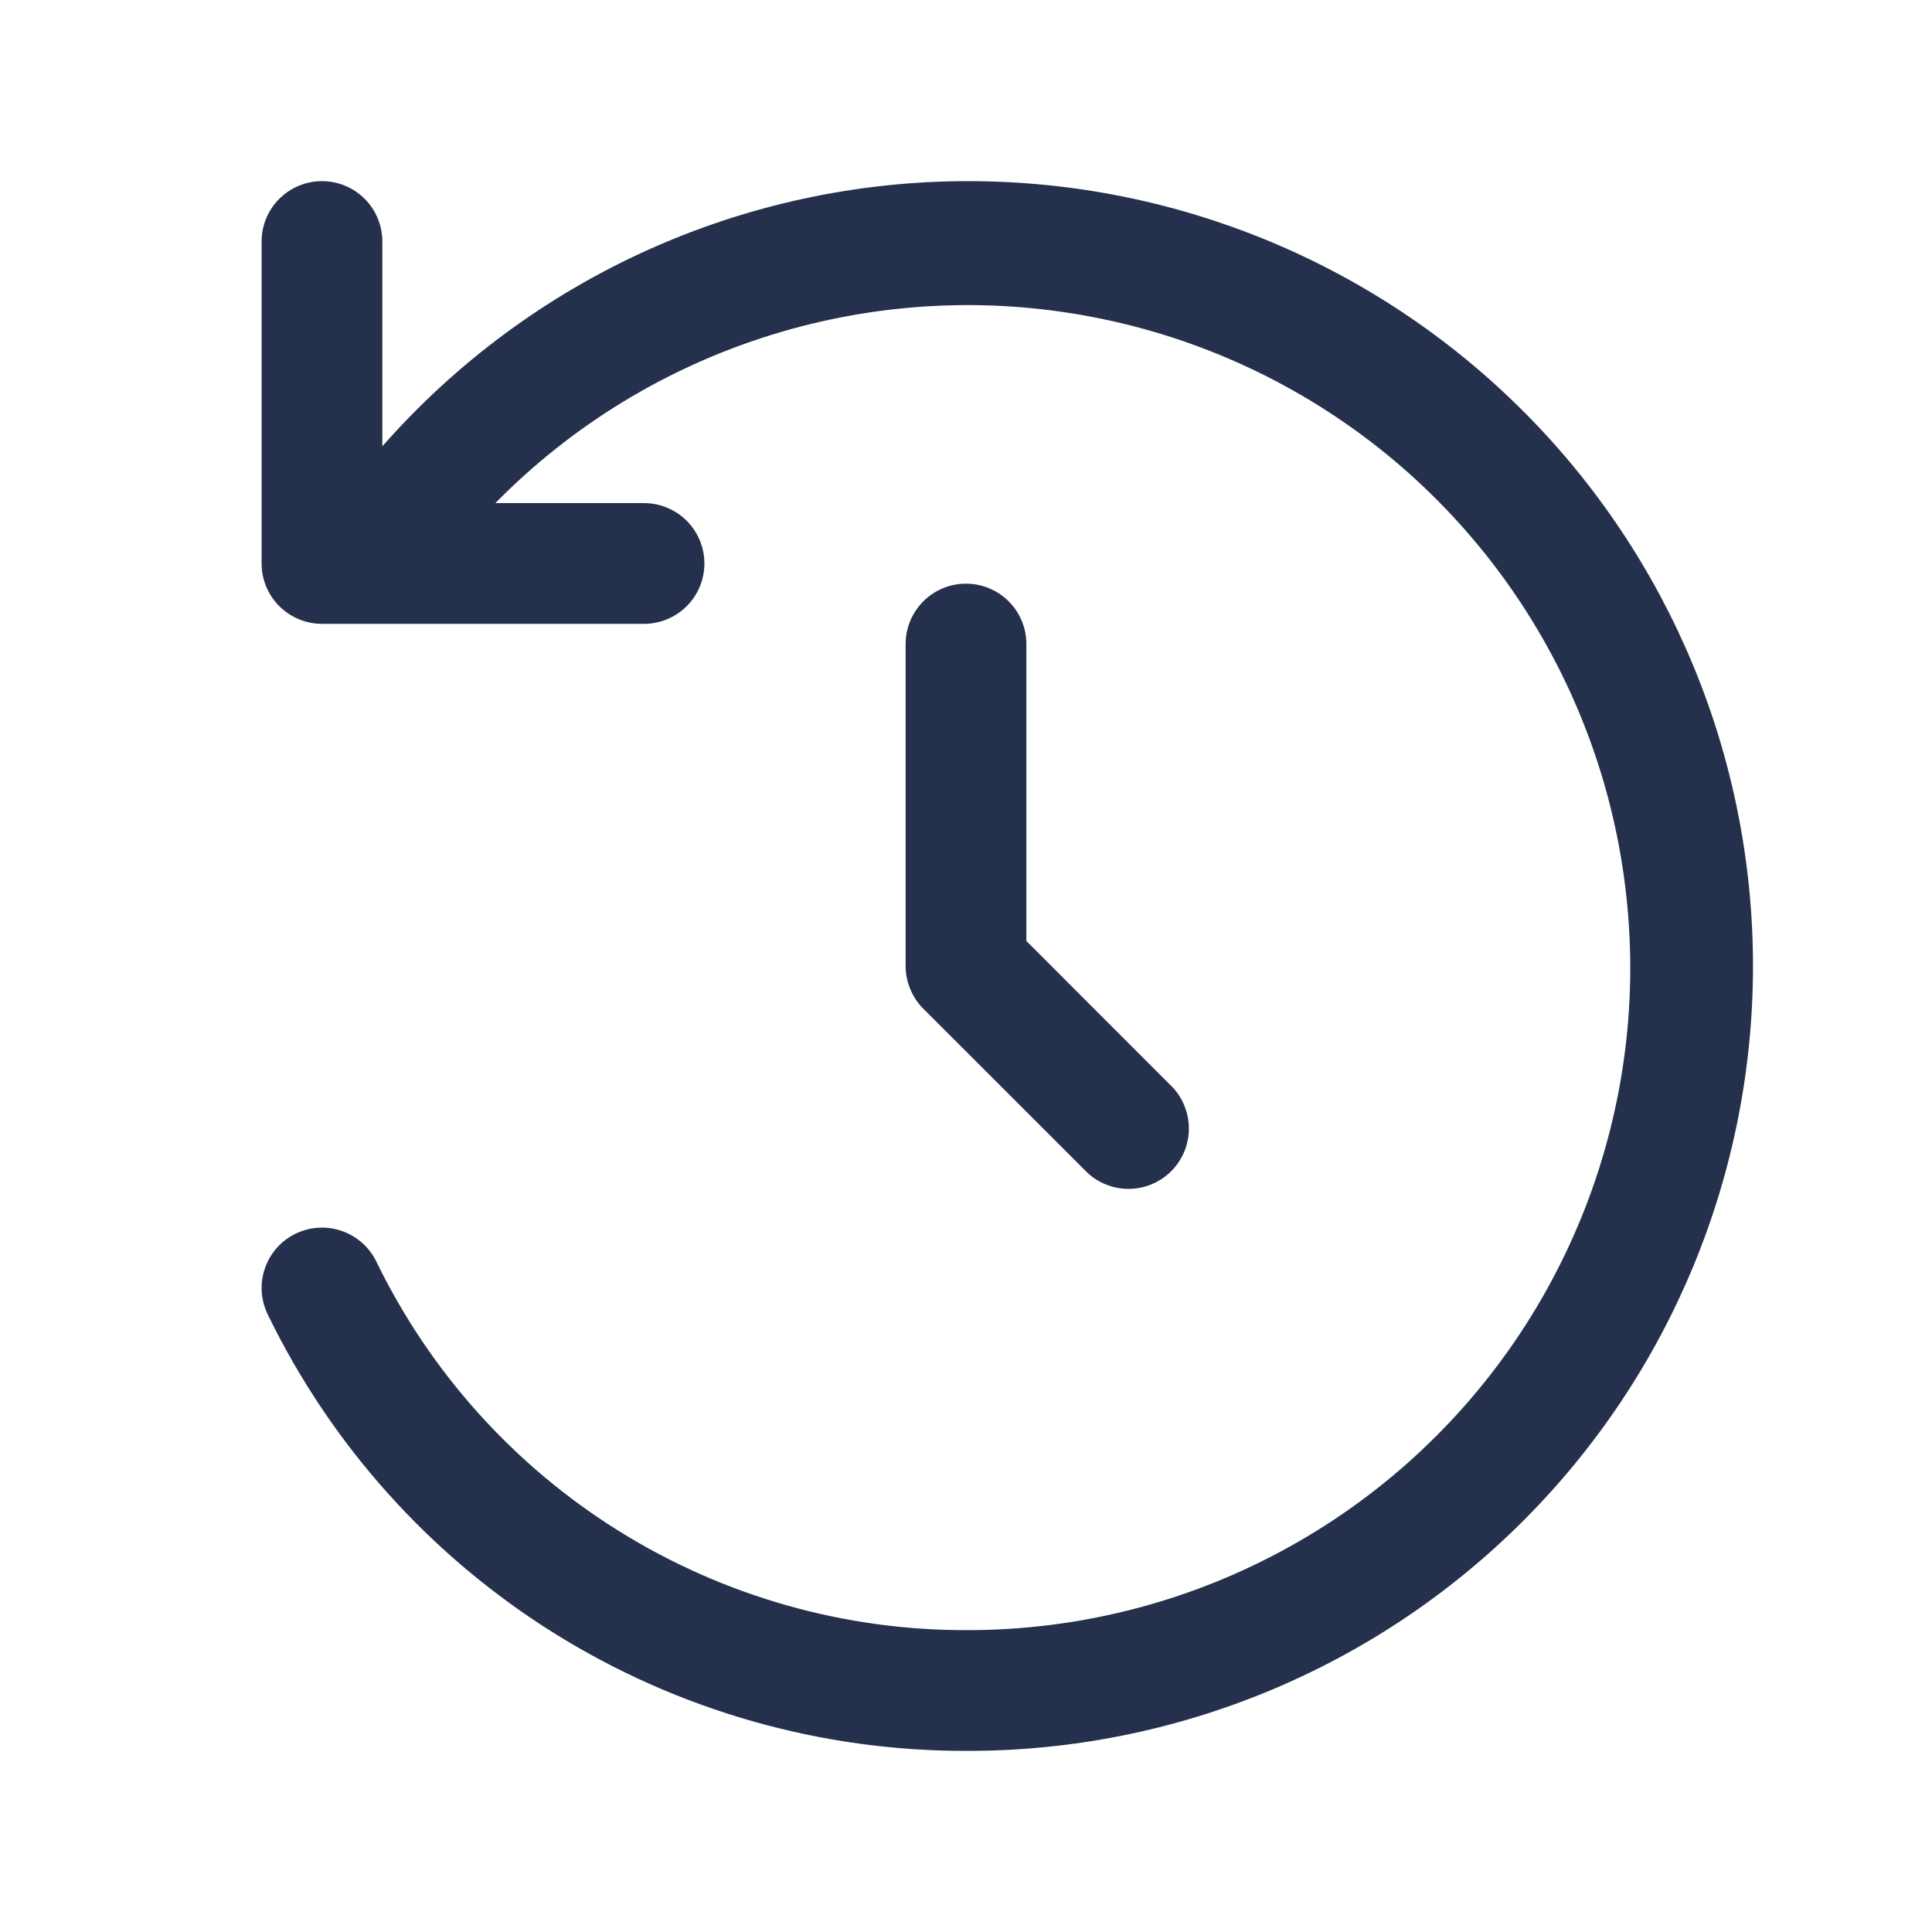
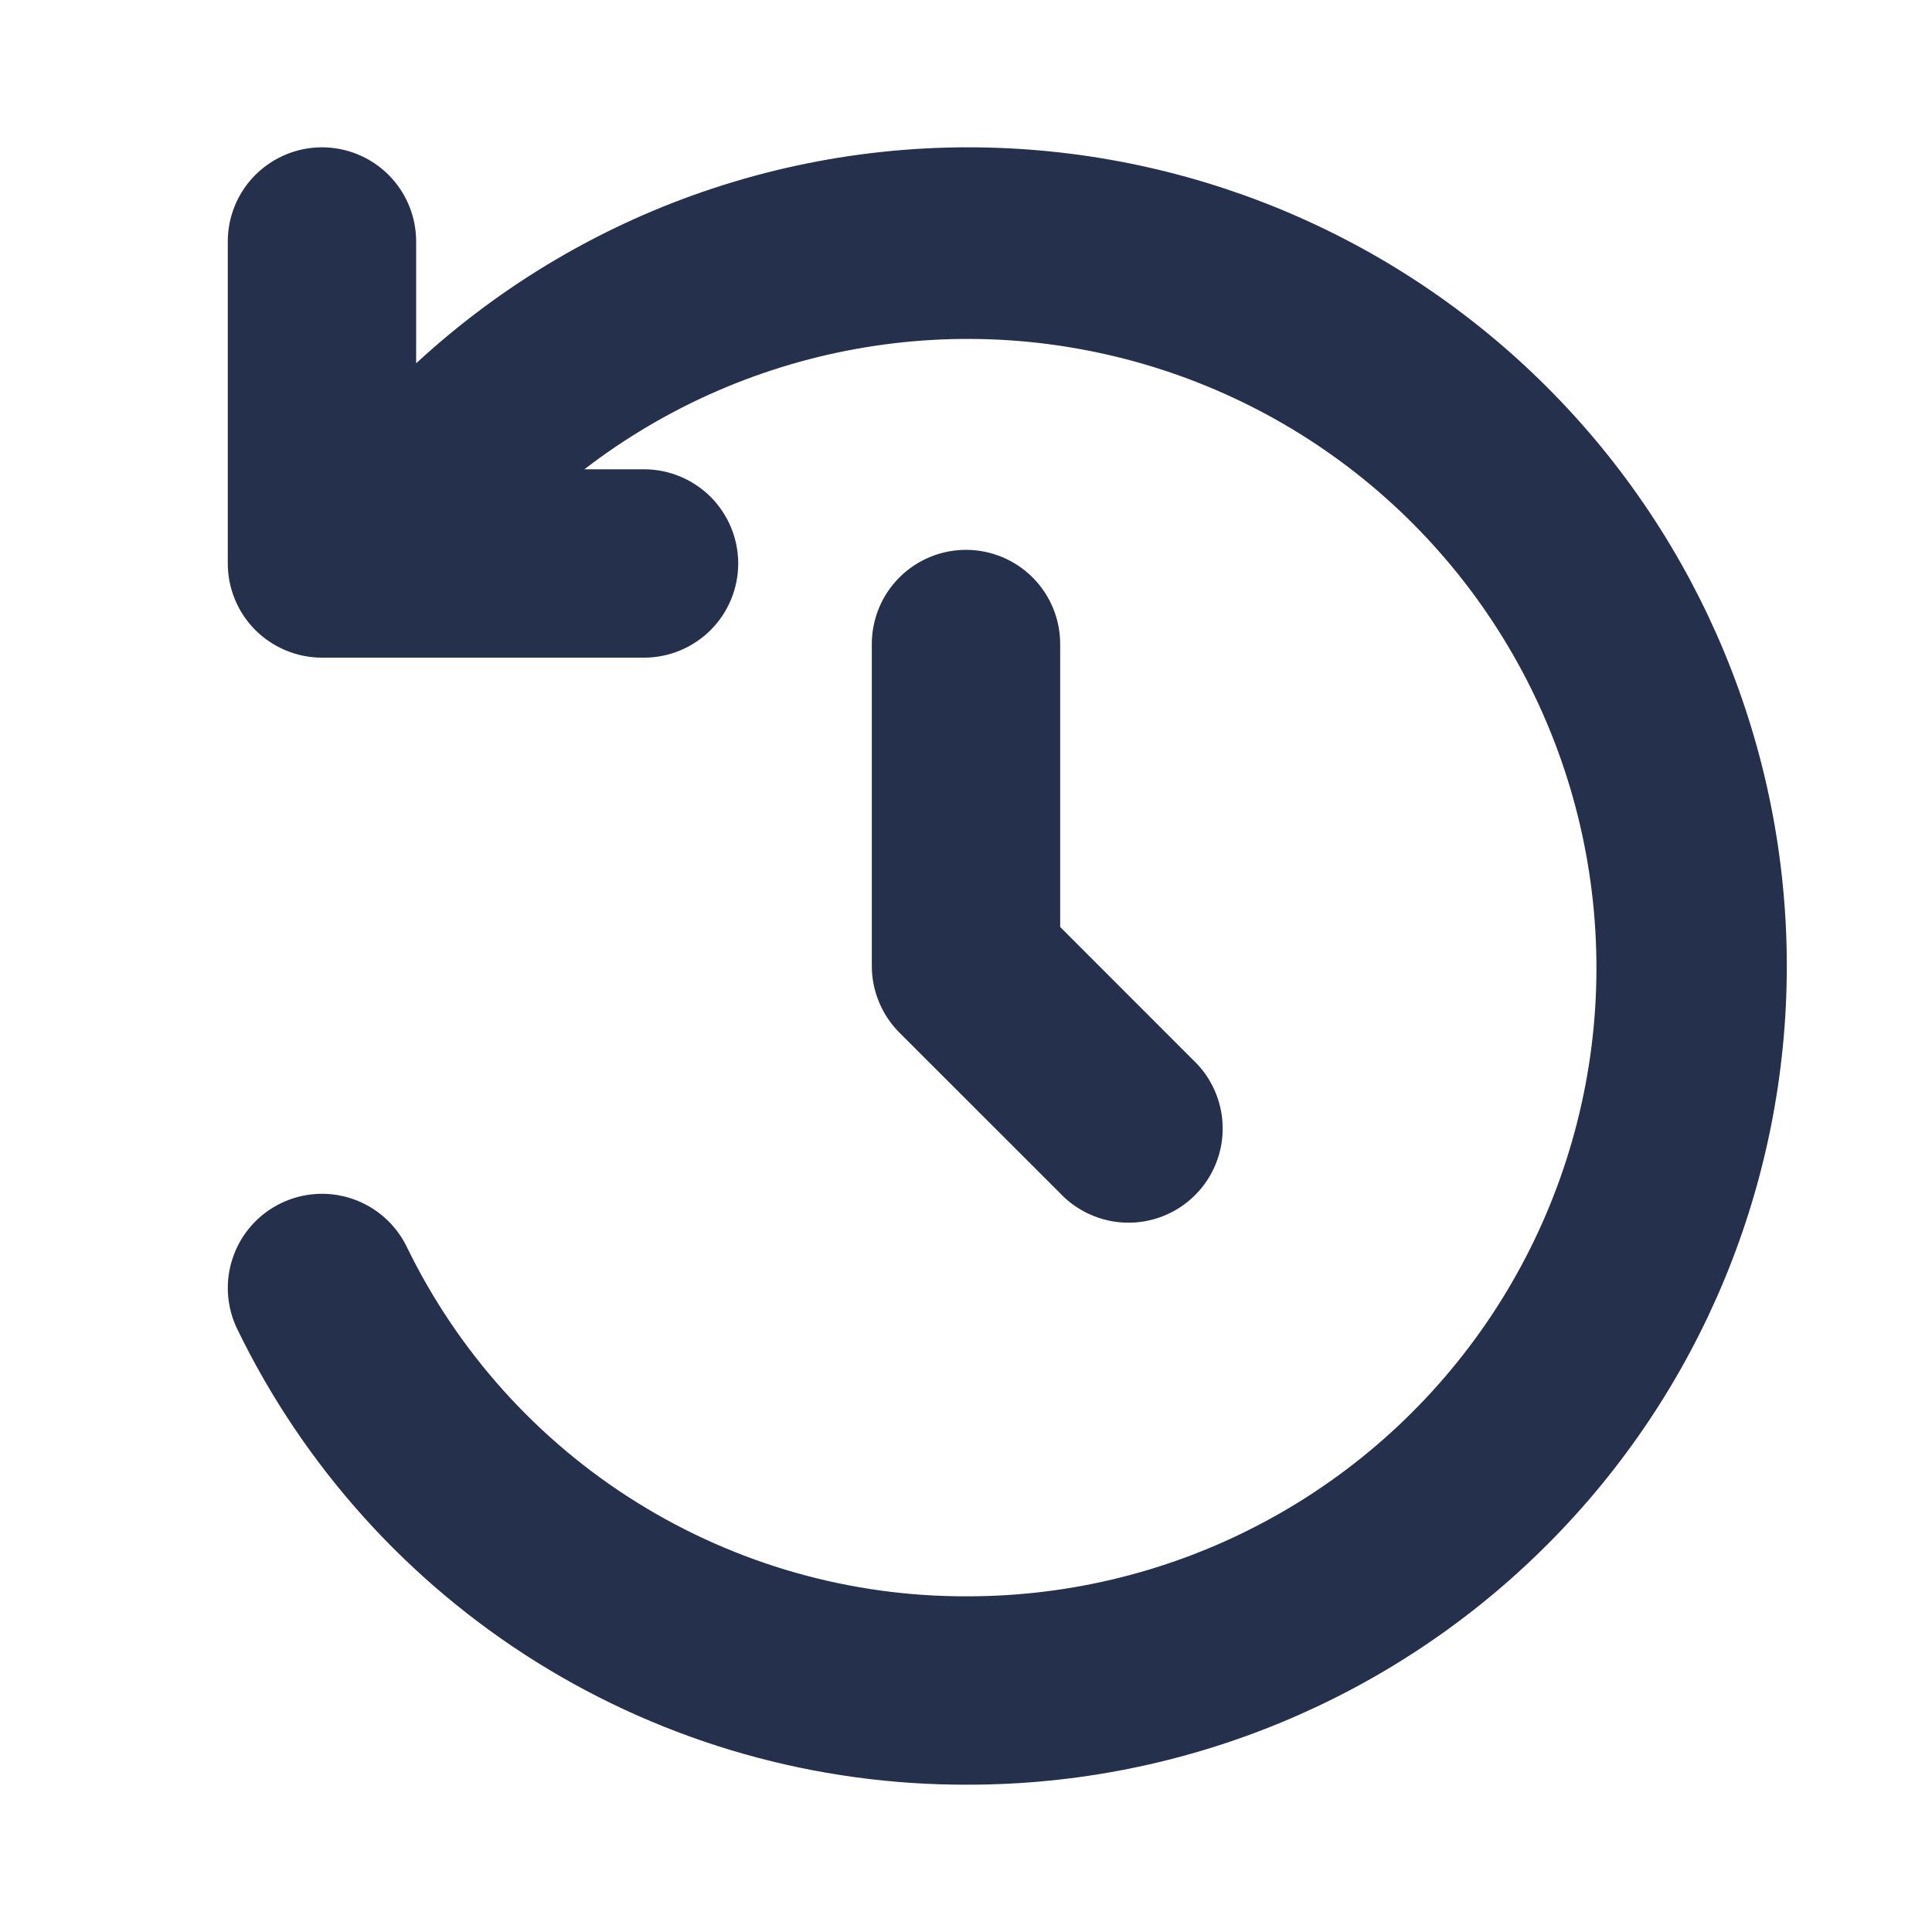
<svg xmlns="http://www.w3.org/2000/svg" width="20" height="20" viewBox="0 0 20 20" fill="none">
  <g id="icon-inverse-order-time">
-     <path id="time-past" d="M10.625 6.667V9.741L12.108 11.225C12.17 11.282 12.219 11.351 12.253 11.428C12.287 11.505 12.306 11.587 12.307 11.671C12.309 11.755 12.293 11.838 12.262 11.916C12.23 11.994 12.184 12.065 12.124 12.124C12.065 12.184 11.994 12.23 11.916 12.262C11.838 12.293 11.755 12.309 11.671 12.307C11.587 12.306 11.505 12.287 11.428 12.253C11.351 12.219 11.282 12.17 11.225 12.108L9.558 10.442C9.5 10.384 9.454 10.315 9.423 10.239C9.391 10.163 9.375 10.082 9.375 10V6.667C9.375 6.501 9.441 6.342 9.558 6.225C9.675 6.108 9.834 6.042 10 6.042C10.166 6.042 10.325 6.108 10.442 6.225C10.559 6.342 10.625 6.501 10.625 6.667ZM10.022 1.875C8.874 1.875 7.739 2.12 6.694 2.593C5.648 3.067 4.716 3.758 3.958 4.62V2.5C3.958 2.334 3.892 2.175 3.775 2.058C3.658 1.941 3.499 1.875 3.333 1.875C3.168 1.875 3.009 1.941 2.891 2.058C2.774 2.175 2.708 2.334 2.708 2.5V5.833C2.708 5.999 2.774 6.158 2.891 6.275C3.009 6.392 3.168 6.458 3.333 6.458H6.667C6.832 6.458 6.991 6.392 7.109 6.275C7.226 6.158 7.292 5.999 7.292 5.833C7.292 5.668 7.226 5.509 7.109 5.391C6.991 5.274 6.832 5.208 6.667 5.208H5.128C5.92 4.402 6.899 3.805 7.978 3.469C9.057 3.133 10.203 3.068 11.312 3.282C12.422 3.495 13.462 3.979 14.34 4.691C15.217 5.403 15.905 6.321 16.342 7.364C16.779 8.406 16.952 9.54 16.846 10.665C16.739 11.79 16.356 12.871 15.73 13.813C15.104 14.754 14.256 15.526 13.26 16.06C12.264 16.595 11.152 16.874 10.022 16.875C8.745 16.881 7.492 16.525 6.408 15.85C5.324 15.175 4.453 14.207 3.895 13.058C3.822 12.909 3.693 12.796 3.536 12.742C3.379 12.688 3.207 12.699 3.058 12.772C2.909 12.845 2.795 12.974 2.742 13.131C2.688 13.287 2.699 13.459 2.772 13.608C3.432 14.968 4.463 16.113 5.745 16.912C7.028 17.711 8.51 18.131 10.022 18.125C12.177 18.125 14.243 17.269 15.767 15.745C17.291 14.222 18.147 12.155 18.147 10C18.147 7.845 17.291 5.778 15.767 4.255C14.243 2.731 12.177 1.875 10.022 1.875Z" fill="#25314C" />
+     <path id="time-past" d="M10.625 6.667V9.741L12.108 11.225C12.17 11.282 12.219 11.351 12.253 11.428C12.287 11.505 12.306 11.587 12.307 11.671C12.309 11.755 12.293 11.838 12.262 11.916C12.23 11.994 12.184 12.065 12.124 12.124C12.065 12.184 11.994 12.23 11.916 12.262C11.838 12.293 11.755 12.309 11.671 12.307C11.587 12.306 11.505 12.287 11.428 12.253C11.351 12.219 11.282 12.17 11.225 12.108L9.558 10.442C9.5 10.384 9.454 10.315 9.423 10.239C9.391 10.163 9.375 10.082 9.375 10V6.667C9.375 6.501 9.441 6.342 9.558 6.225C9.675 6.108 9.834 6.042 10 6.042C10.166 6.042 10.325 6.108 10.442 6.225C10.559 6.342 10.625 6.501 10.625 6.667ZM10.022 1.875C8.874 1.875 7.739 2.12 6.694 2.593C5.648 3.067 4.716 3.758 3.958 4.62V2.5C3.958 2.334 3.892 2.175 3.775 2.058C3.658 1.941 3.499 1.875 3.333 1.875C3.168 1.875 3.009 1.941 2.891 2.058C2.774 2.175 2.708 2.334 2.708 2.5V5.833C2.708 5.999 2.774 6.158 2.891 6.275C3.009 6.392 3.168 6.458 3.333 6.458H6.667C6.832 6.458 6.991 6.392 7.109 6.275C7.226 6.158 7.292 5.999 7.292 5.833C7.292 5.668 7.226 5.509 7.109 5.391C6.991 5.274 6.832 5.208 6.667 5.208H5.128C5.92 4.402 6.899 3.805 7.978 3.469C9.057 3.133 10.203 3.068 11.312 3.282C12.422 3.495 13.462 3.979 14.34 4.691C15.217 5.403 15.905 6.321 16.342 7.364C16.779 8.406 16.952 9.54 16.846 10.665C16.739 11.79 16.356 12.871 15.73 13.813C15.104 14.754 14.256 15.526 13.26 16.06C12.264 16.595 11.152 16.874 10.022 16.875C8.745 16.881 7.492 16.525 6.408 15.85C5.324 15.175 4.453 14.207 3.895 13.058C3.822 12.909 3.693 12.796 3.536 12.742C3.379 12.688 3.207 12.699 3.058 12.772C2.909 12.845 2.795 12.974 2.742 13.131C2.688 13.287 2.699 13.459 2.772 13.608C3.432 14.968 4.463 16.113 5.745 16.912C7.028 17.711 8.51 18.131 10.022 18.125C12.177 18.125 14.243 17.269 15.767 15.745C17.291 14.222 18.147 12.155 18.147 10C18.147 7.845 17.291 5.778 15.767 4.255C14.243 2.731 12.177 1.875 10.022 1.875Z" fill="#25314C" stroke="#25314C" stroke-width="0.7" />
  </g>
</svg>
